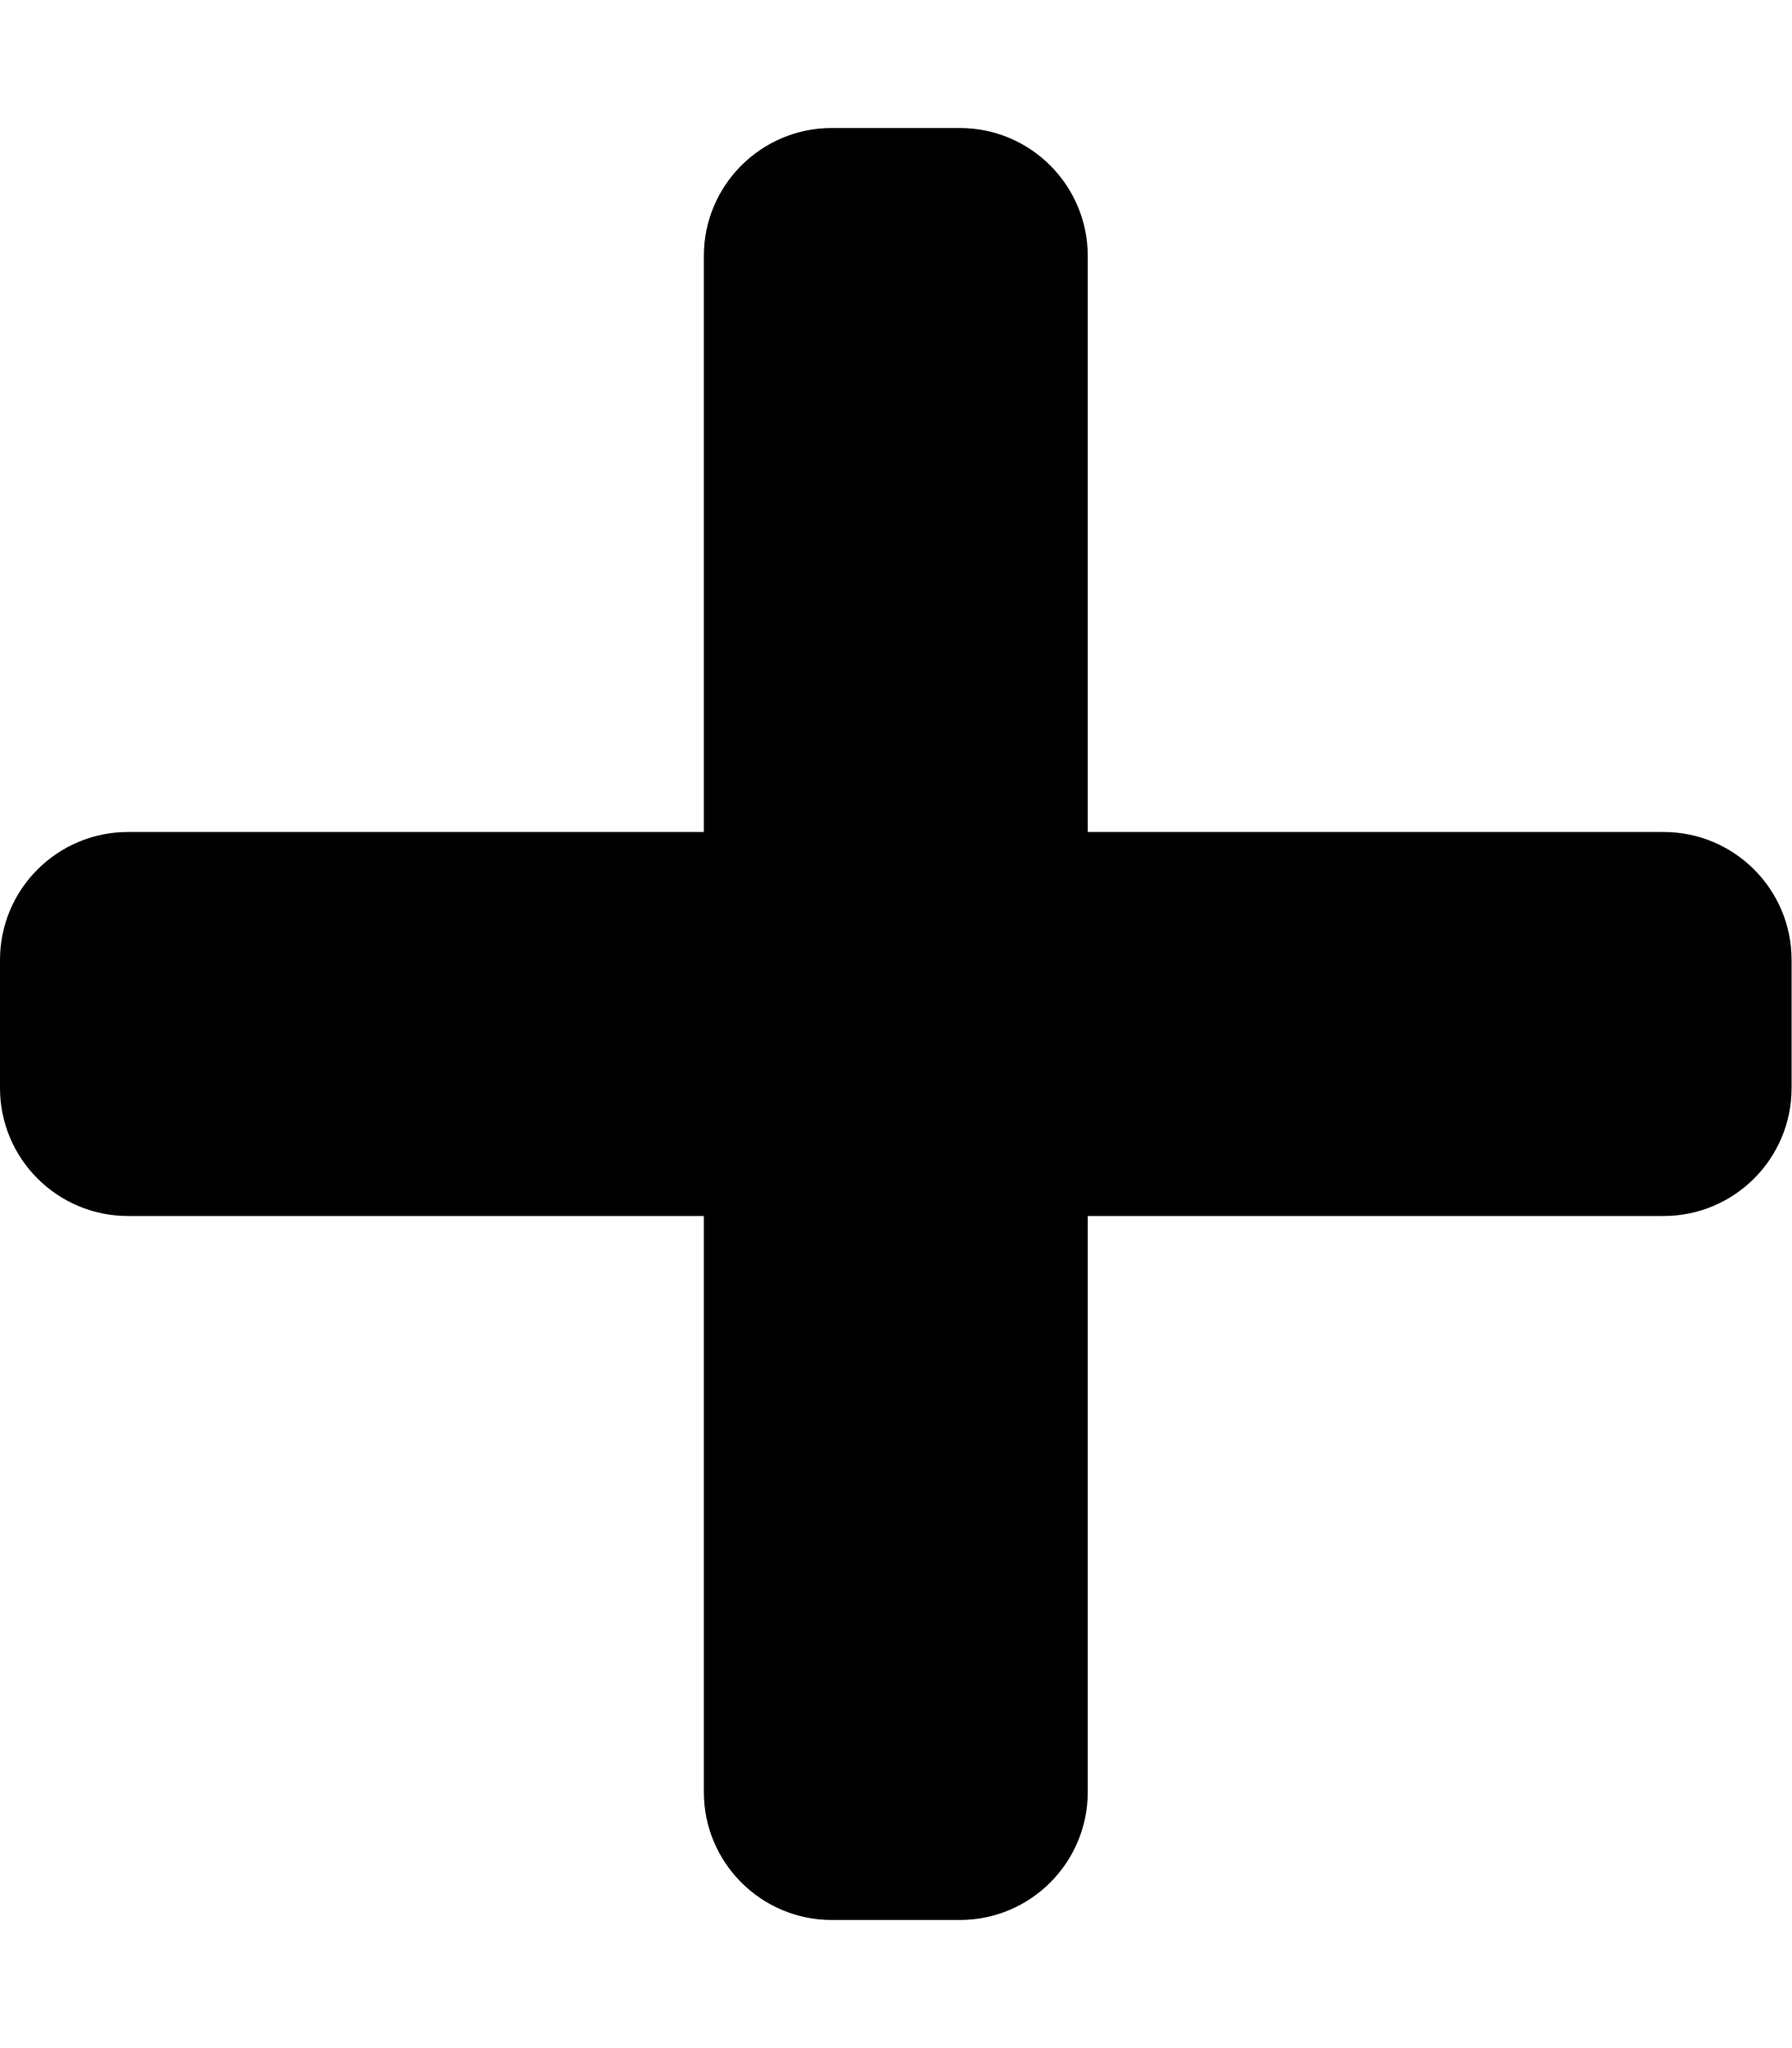
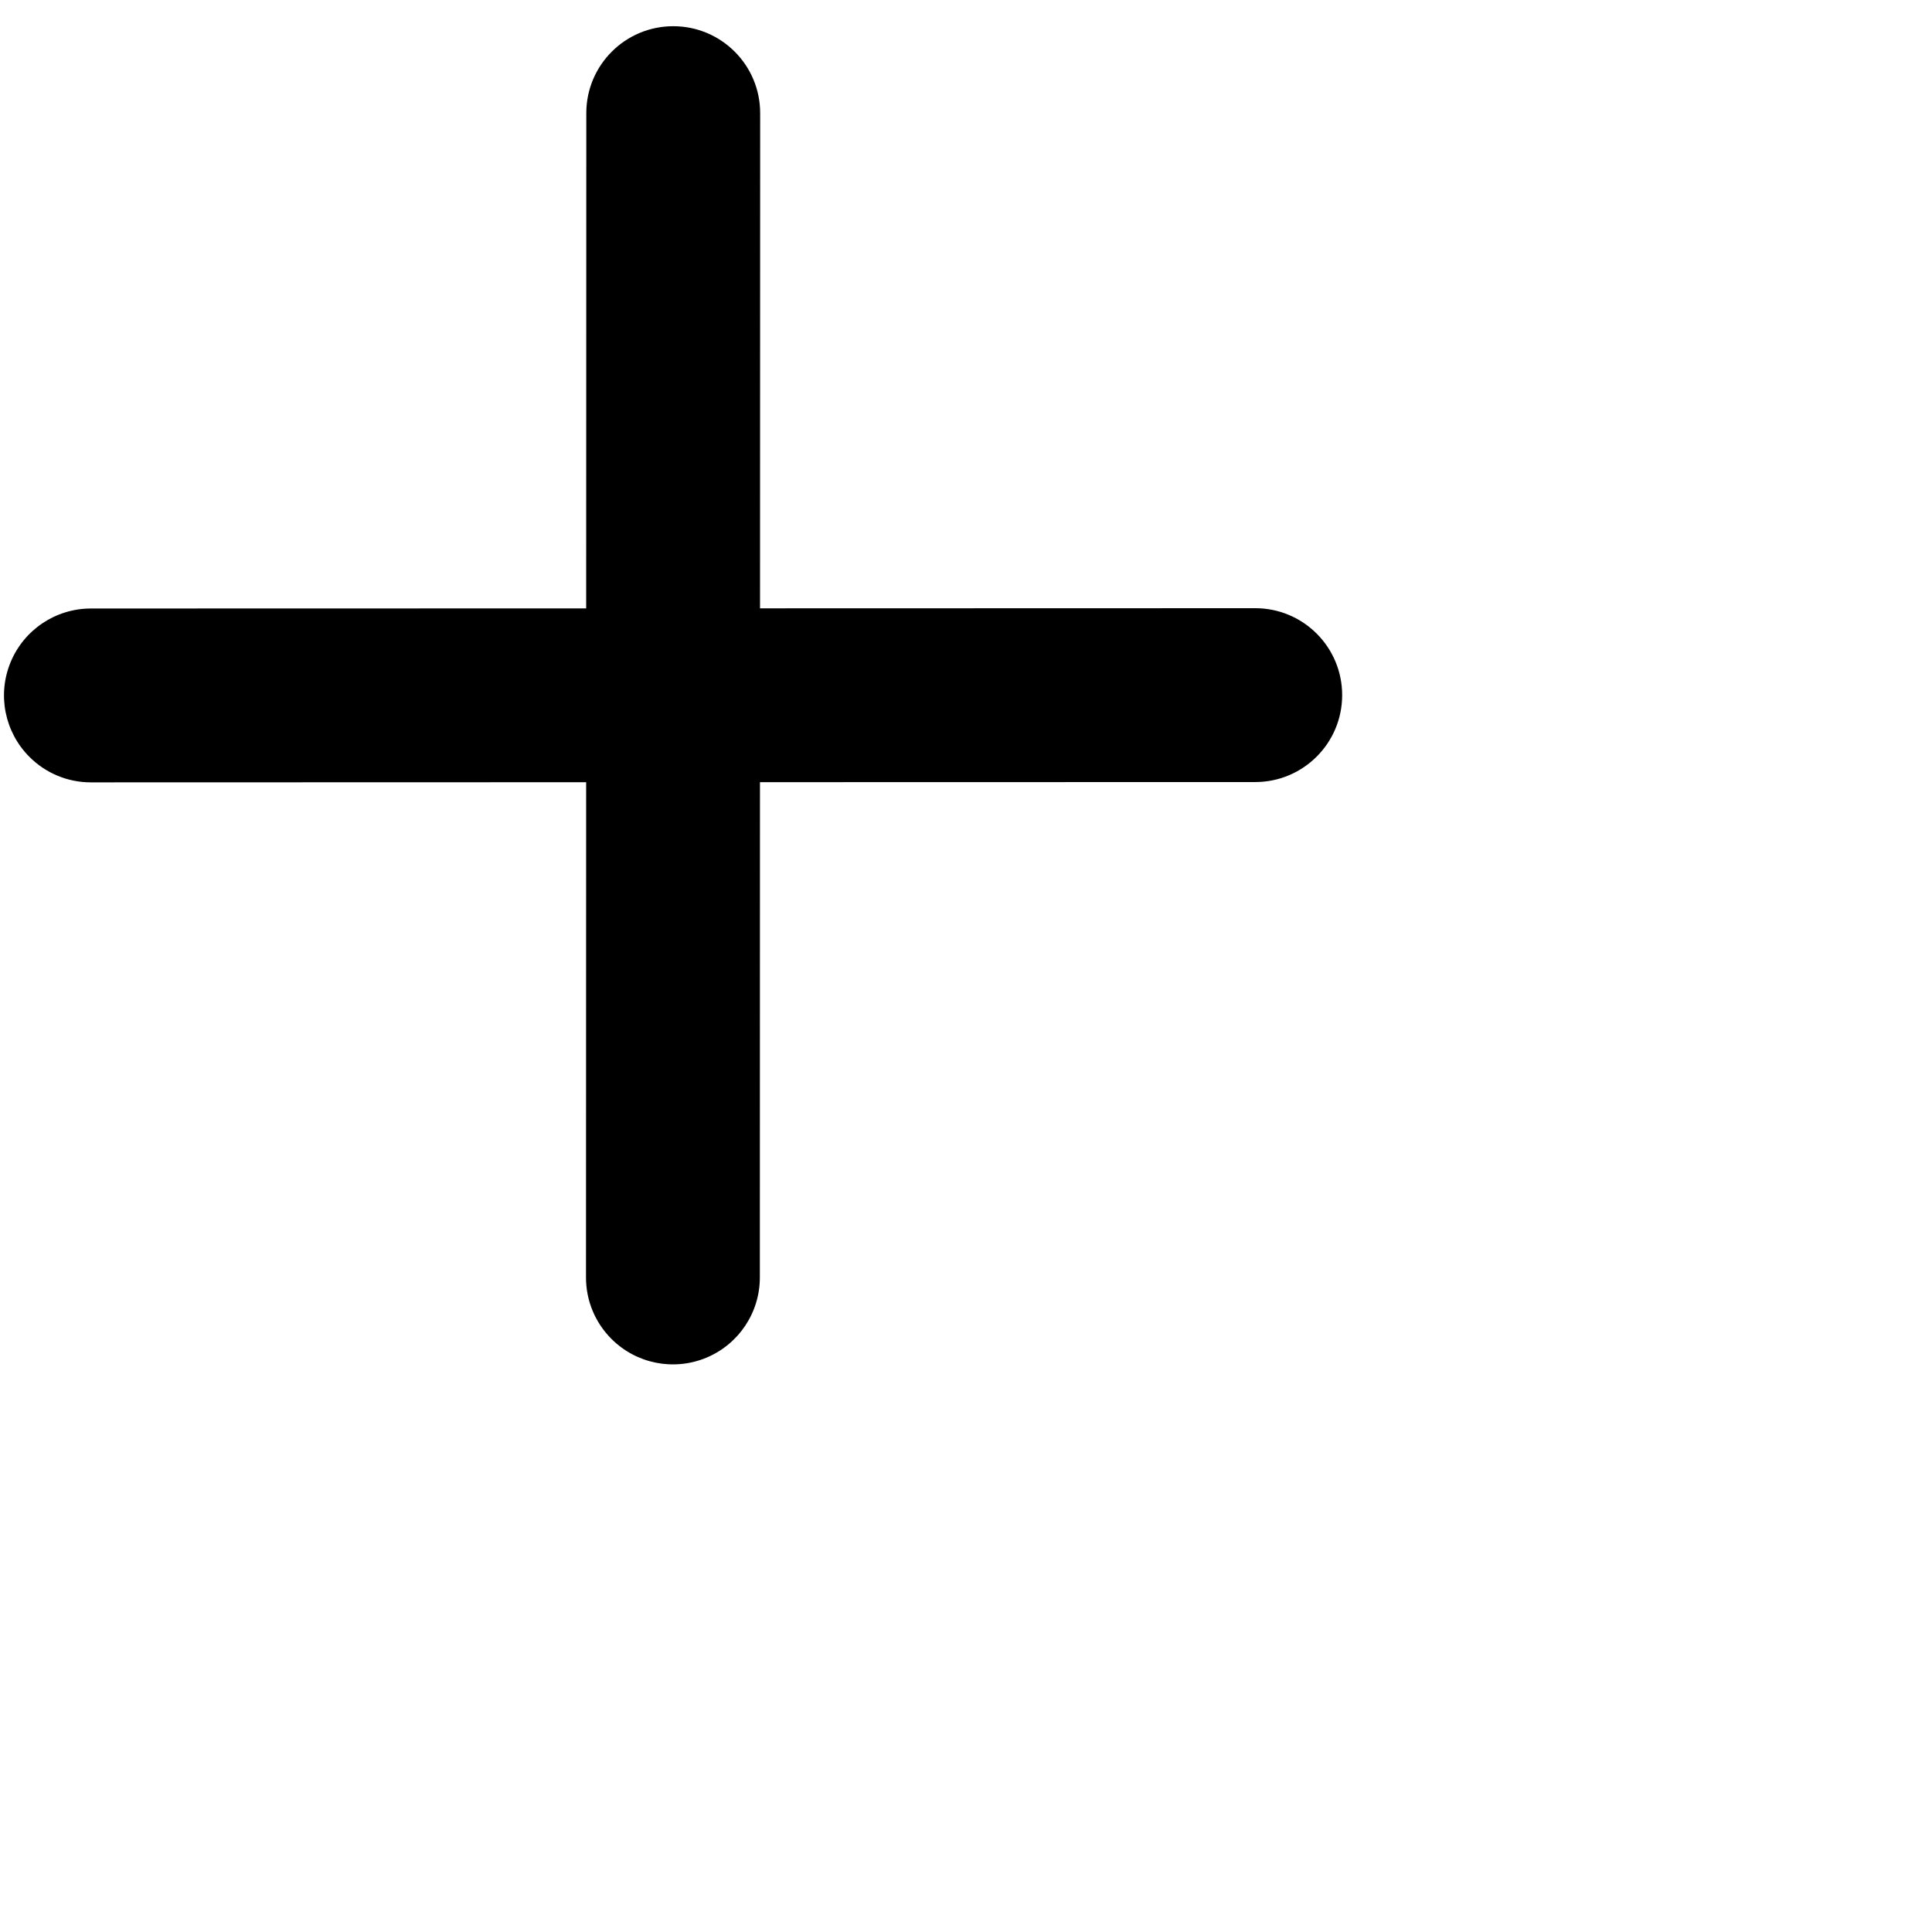
- <svg xmlns="http://www.w3.org/2000/svg" aria-hidden="true" data-prefix="fas" data-icon="plus" class="svg-inline--fa fa-plus fa-w-14" viewBox="0 0 448 512">
-   <path fill="currentColor" d="M416 208H272V64c0-17.67-14.33-32-32-32h-32c-17.67 0-32 14.33-32 32v144H32c-17.67 0-32 14.33-32 32v32c0 17.67 14.33 32 32 32h144v144c0 17.67 14.33 32 32 32h32c17.67 0 32-14.33 32-32V304h144c17.67 0 32-14.33 32-32v-32c0-17.67-14.33-32-32-32z" />
+ <svg xmlns="http://www.w3.org/2000/svg" height="100" width="100" viewBox="0 0 100 100">
+   <path d="M69.47 35.978a4.498 4.498 0 00-4.501-4.498l-25.63.007.007-25.63a4.497 4.497 0 00-4.498-4.5 4.499 4.499 0 00-4.501 4.497L30.34 31.49l-25.635.006a4.499 4.499 0 00-3.18 7.681 4.482 4.482 0 003.184 1.318l25.63-.007-.008 25.63a4.482 4.482 0 001.318 3.184 4.499 4.499 0 007.681-3.18l.006-25.637 25.636-.006a4.499 4.499 0 004.498-4.5z" />
</svg>
